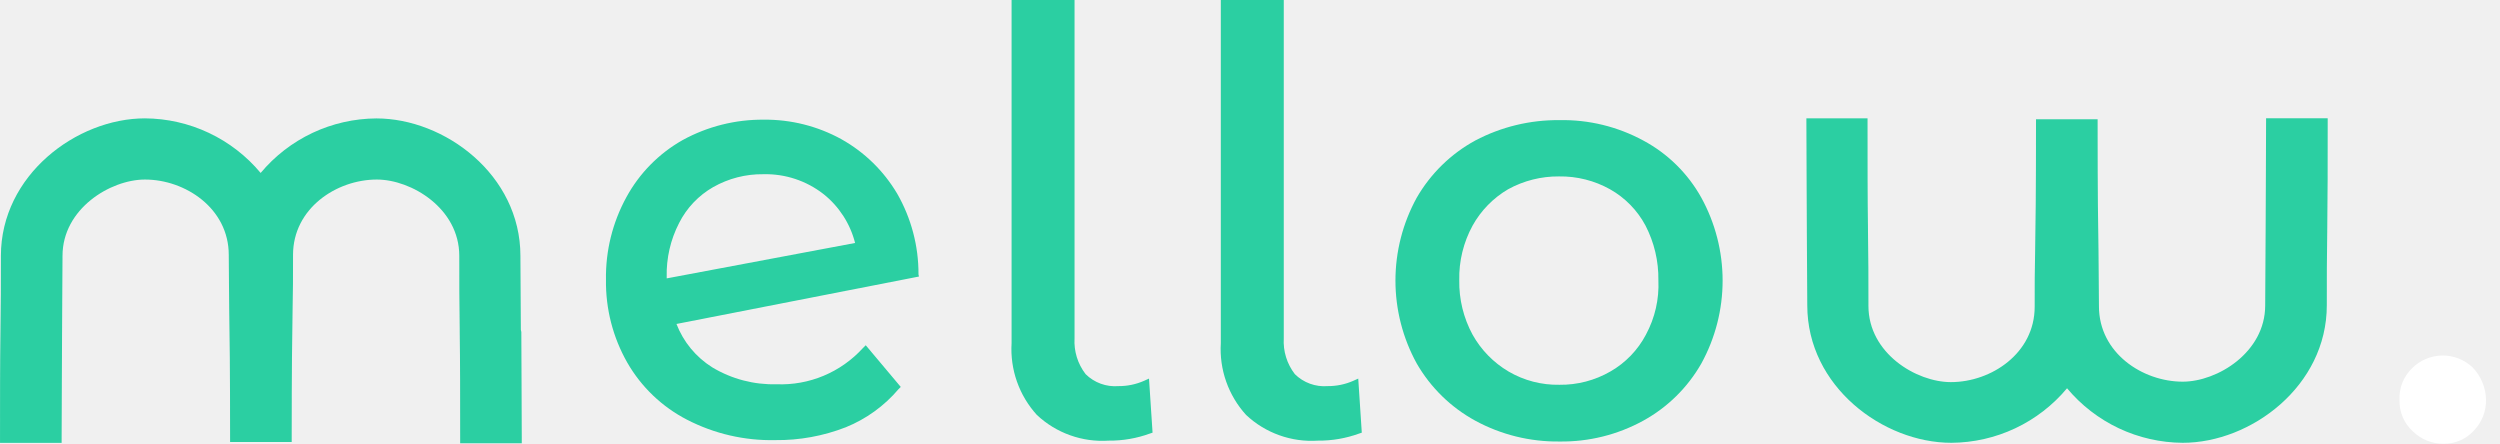
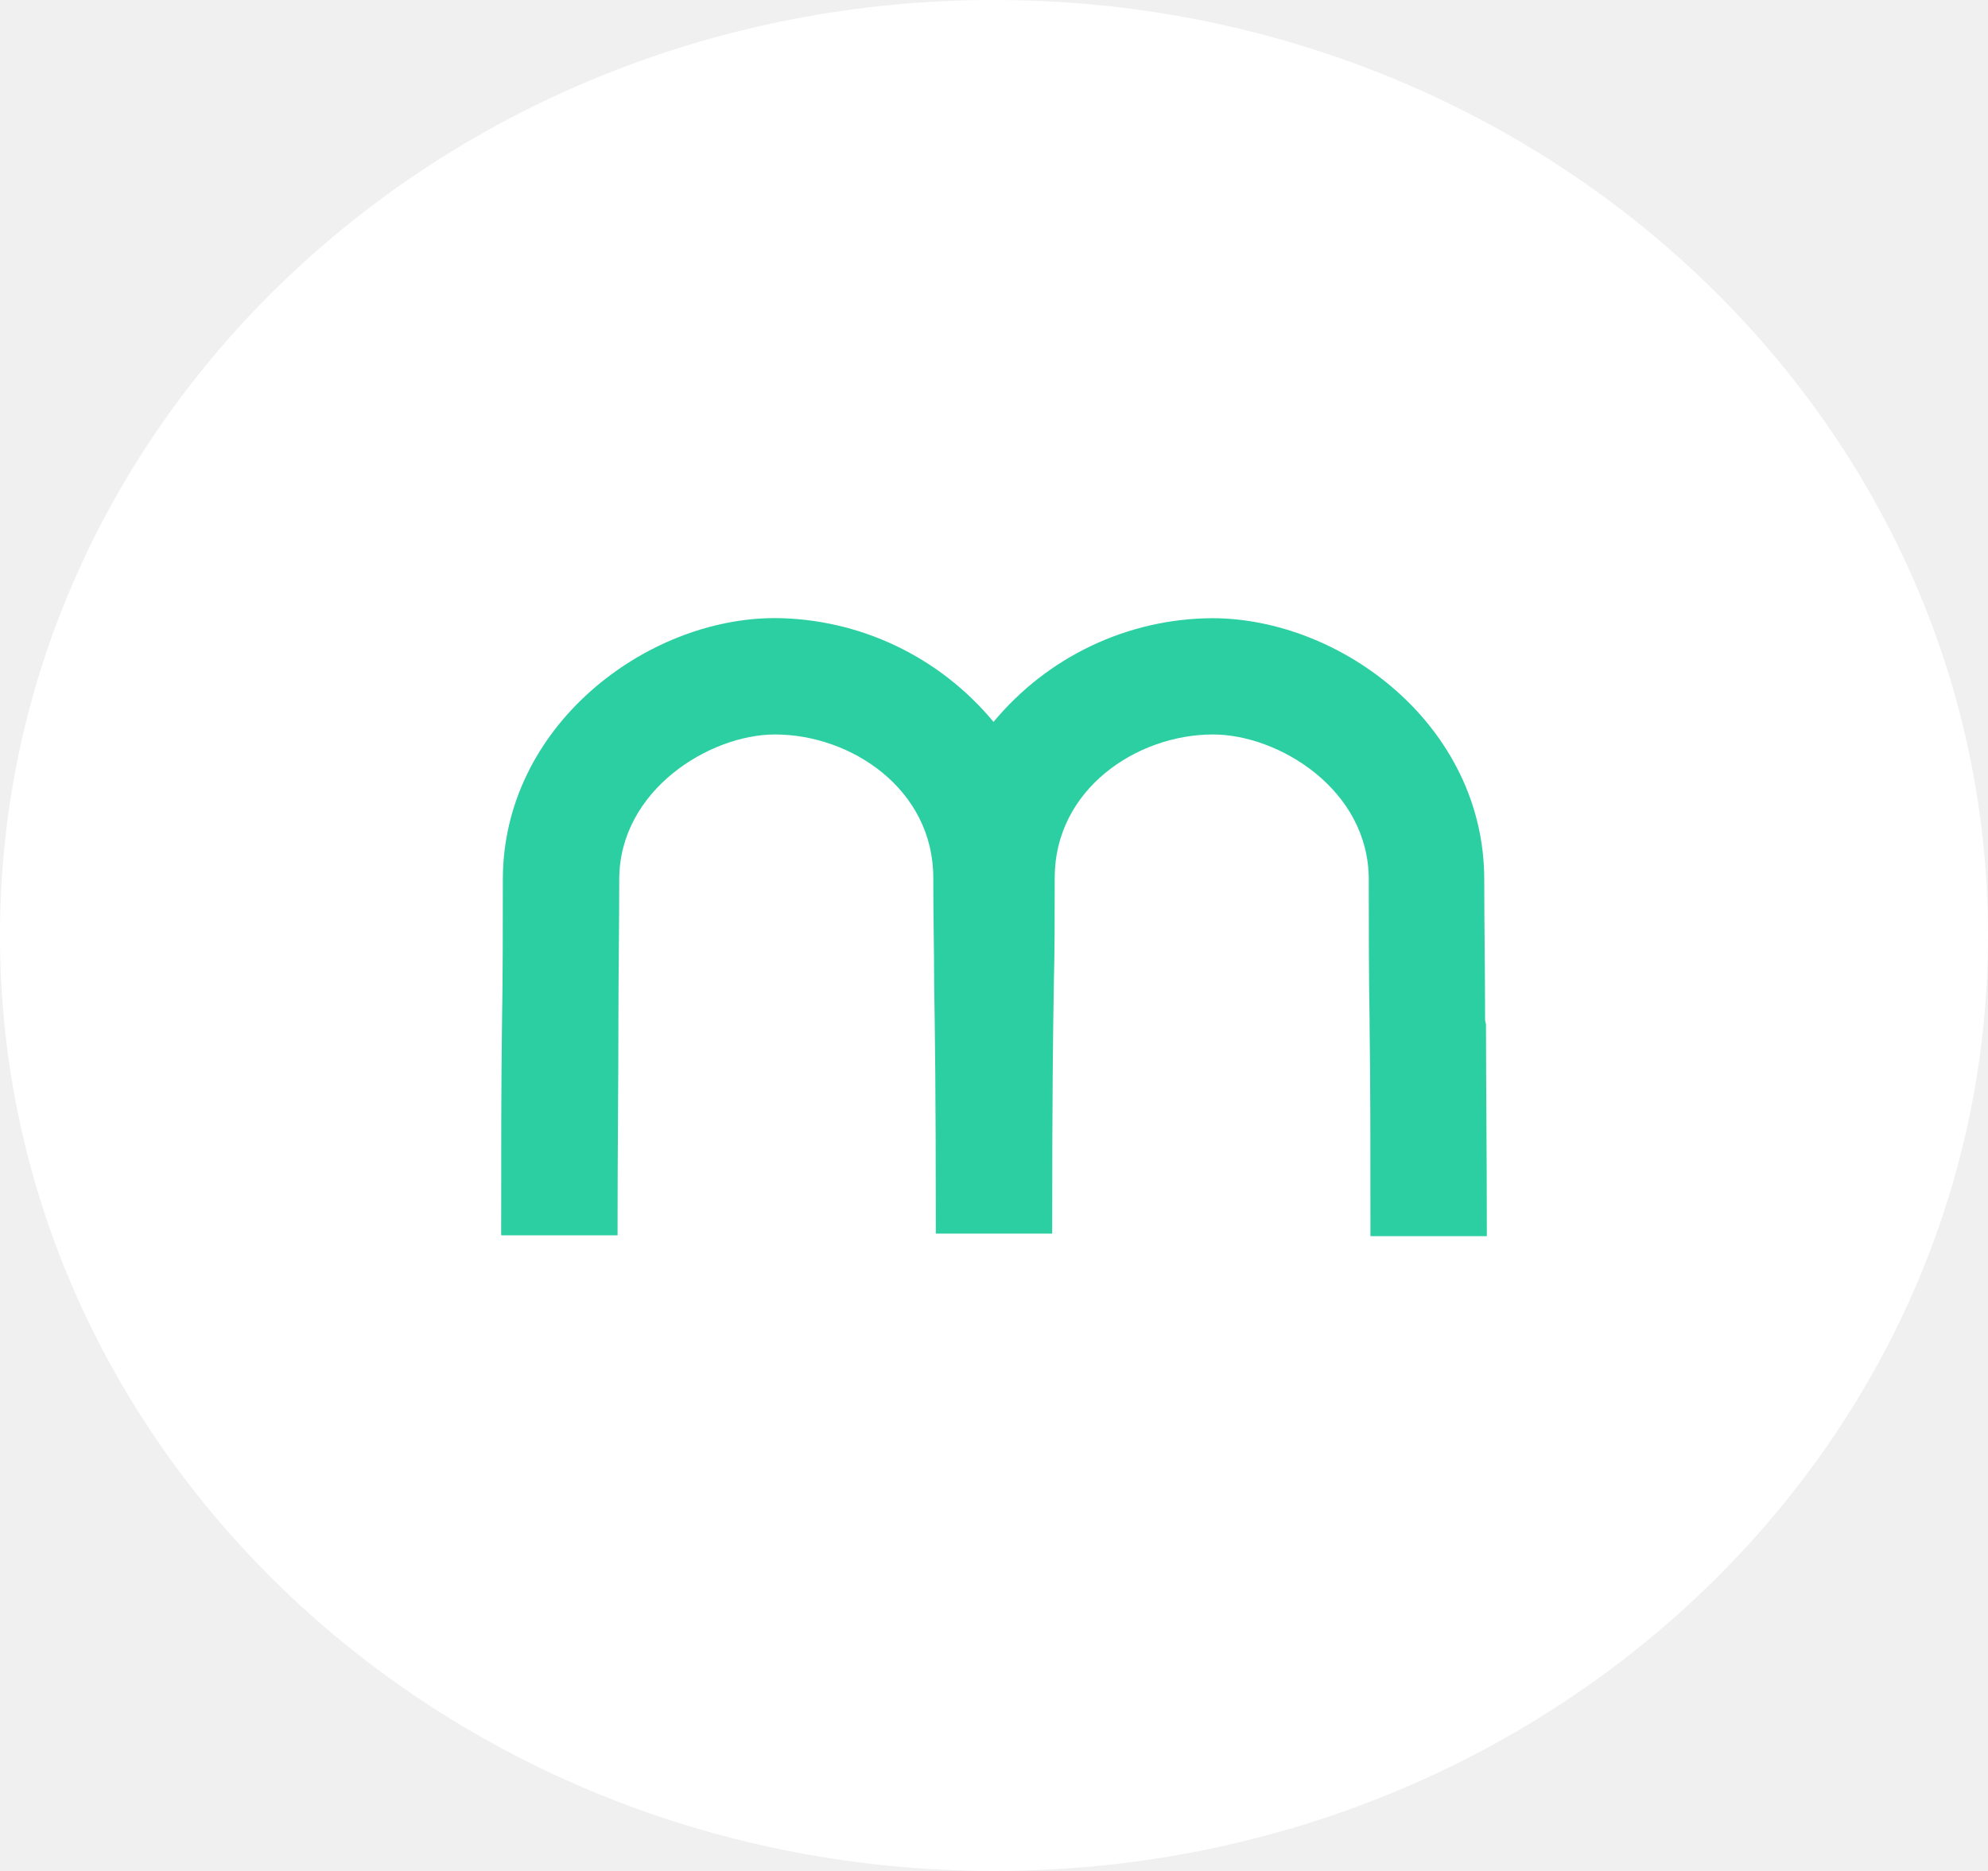
- <svg xmlns="http://www.w3.org/2000/svg" width="169" height="30" viewBox="0 0 169 30" fill="none">
-   <path d="M167.152 24.842C166.596 24.312 165.855 24.022 165.087 24.033C164.319 24.044 163.587 24.356 163.047 24.902C162.764 25.177 162.543 25.509 162.398 25.876C162.254 26.243 162.189 26.636 162.208 27.03C162.194 27.429 162.267 27.826 162.423 28.194C162.578 28.561 162.812 28.89 163.108 29.158C163.659 29.7 164.403 30.002 165.176 29.997H165.206C165.583 30 165.956 29.925 166.302 29.775C166.648 29.625 166.958 29.405 167.214 29.128C167.494 28.845 167.713 28.507 167.857 28.136C168.001 27.765 168.068 27.368 168.053 26.97C168.026 26.174 167.705 25.416 167.152 24.842Z" fill="white" />
-   <path d="M62.09 18.549C62.099 16.636 61.603 14.755 60.652 13.095C59.741 11.554 58.438 10.282 56.876 9.409C55.271 8.525 53.464 8.071 51.632 8.09C49.716 8.073 47.828 8.547 46.148 9.468C44.542 10.374 43.223 11.714 42.342 13.334C41.407 15.041 40.932 16.962 40.964 18.908C40.935 20.869 41.431 22.803 42.402 24.508C43.349 26.16 44.754 27.503 46.447 28.374C48.288 29.323 50.338 29.797 52.41 29.752C54.039 29.77 55.657 29.475 57.175 28.883C58.554 28.325 59.778 27.441 60.741 26.306L60.891 26.156L58.524 23.339L58.314 23.549C57.579 24.351 56.679 24.984 55.675 25.403C54.671 25.823 53.588 26.018 52.501 25.976C50.974 26.018 49.466 25.623 48.156 24.837C47.05 24.146 46.199 23.116 45.729 21.9L62.121 18.694L62.09 18.549ZM45.069 18.819V18.729C45.037 17.459 45.326 16.202 45.908 15.073C46.423 14.055 47.225 13.211 48.215 12.646C49.247 12.062 50.415 11.762 51.601 11.777C53.074 11.74 54.515 12.217 55.676 13.125C56.726 13.963 57.474 15.122 57.804 16.425L45.069 18.819Z" fill="#2BCFA2" />
-   <path d="M77.343 25.741C76.796 25.983 76.203 26.106 75.605 26.101C75.199 26.134 74.791 26.078 74.408 25.938C74.026 25.799 73.678 25.578 73.388 25.292C72.853 24.6 72.587 23.738 72.639 22.865V0H68.383V23.194C68.329 24.076 68.452 24.961 68.745 25.794C69.039 26.628 69.496 27.395 70.091 28.049C70.738 28.657 71.502 29.124 72.338 29.423C73.173 29.722 74.061 29.846 74.946 29.787C75.896 29.796 76.84 29.634 77.733 29.308L77.913 29.248L77.673 25.592L77.343 25.741Z" fill="#2BCFA2" />
-   <path d="M91.487 25.741C90.94 25.983 90.347 26.106 89.749 26.101C89.343 26.134 88.935 26.078 88.552 25.938C88.17 25.799 87.822 25.578 87.532 25.292C86.997 24.6 86.731 23.738 86.783 22.865V0H82.527V23.194C82.473 24.076 82.596 24.961 82.889 25.794C83.183 26.628 83.64 27.395 84.235 28.049C84.882 28.657 85.646 29.124 86.482 29.423C87.317 29.722 88.205 29.846 89.09 29.787C90.04 29.796 90.984 29.634 91.877 29.308L92.057 29.248L91.817 25.592L91.487 25.741Z" fill="#2BCFA2" />
-   <path d="M111.085 9.499C109.348 8.557 107.396 8.082 105.421 8.121C103.438 8.1 101.481 8.574 99.727 9.499C98.078 10.399 96.709 11.737 95.771 13.365C94.827 15.082 94.332 17.009 94.332 18.969C94.332 20.928 94.827 22.855 95.771 24.572C96.709 26.2 98.078 27.538 99.727 28.438C101.473 29.387 103.434 29.871 105.421 29.846C107.399 29.875 109.351 29.39 111.085 28.438C112.725 27.537 114.084 26.198 115.011 24.572C115.954 22.855 116.449 20.928 116.449 18.969C116.449 17.009 115.954 15.082 115.011 13.365C114.101 11.726 112.738 10.383 111.085 9.499V9.499ZM111.265 22.624C110.717 23.664 109.885 24.527 108.865 25.111C107.818 25.716 106.627 26.026 105.419 26.011C104.209 26.034 103.017 25.723 101.973 25.111C100.958 24.511 100.121 23.653 99.546 22.624C98.933 21.494 98.623 20.224 98.646 18.938C98.619 17.652 98.93 16.381 99.546 15.252C100.112 14.233 100.94 13.385 101.946 12.795C103.001 12.214 104.187 11.915 105.392 11.926C106.597 11.907 107.786 12.207 108.838 12.795C109.856 13.368 110.689 14.22 111.238 15.252C111.826 16.39 112.125 17.657 112.107 18.938C112.166 20.22 111.875 21.493 111.265 22.621V22.624Z" fill="#2BCFA2" />
-   <path d="M153.187 8.241C153.187 11.088 153.157 13.395 153.157 15.493C153.157 17.293 153.127 18.939 153.127 20.647C153.127 23.823 149.891 25.801 147.553 25.801C144.826 25.801 141.889 23.853 141.889 20.707C141.889 19.239 141.859 18.22 141.859 16.991C141.829 15.343 141.799 13.065 141.799 8.301V8.061H137.634V8.301C137.634 13.066 137.604 15.343 137.574 17.051C137.544 18.251 137.544 19.268 137.544 20.737C137.544 23.883 134.607 25.831 131.88 25.831C129.543 25.831 126.306 23.883 126.306 20.677C126.306 18.999 126.306 17.377 126.276 15.643V15.493C126.246 13.393 126.246 11.088 126.246 8.241V8.001H122.112V8.241C122.112 11.088 122.142 13.425 122.142 15.523V15.643C122.142 17.381 122.172 18.969 122.172 20.643C122.172 26.127 127.296 29.933 131.911 29.933C133.404 29.924 134.877 29.59 136.228 28.954C137.579 28.317 138.775 27.393 139.732 26.247C140.689 27.393 141.885 28.317 143.235 28.954C144.586 29.59 146.06 29.924 147.553 29.933C152.168 29.933 157.292 26.097 157.292 20.643C157.292 18.935 157.292 17.287 157.322 15.519C157.352 13.391 157.352 11.084 157.352 8.237V7.997H153.187V8.241Z" fill="#2BCFA2" />
-   <path d="M35.21 22.295C35.21 20.557 35.18 18.969 35.18 17.295C35.18 11.811 30.056 8.005 25.441 8.005C23.948 8.014 22.474 8.348 21.123 8.984C19.773 9.621 18.577 10.545 17.62 11.691C16.663 10.544 15.468 9.62 14.117 8.982C12.767 8.345 11.293 8.01 9.8 8.001C5.185 8.001 0.061 11.837 0.061 17.291C0.061 18.999 0.061 20.647 0.031 22.415C0.001 24.543 0.001 26.85 0.001 29.697V29.937H4.166V29.697C4.166 26.85 4.196 24.543 4.196 22.445C4.196 20.645 4.226 18.999 4.226 17.291C4.226 14.115 7.462 12.137 9.8 12.137C12.527 12.137 15.464 14.085 15.464 17.231C15.464 18.669 15.494 19.688 15.494 20.947C15.524 22.715 15.554 24.903 15.554 29.637V29.877H19.719V29.637C19.719 24.937 19.749 22.715 19.779 20.947C19.809 19.718 19.809 18.67 19.809 17.231C19.809 14.085 22.746 12.137 25.473 12.137C27.81 12.137 31.047 14.085 31.047 17.291C31.047 18.969 31.047 20.591 31.077 22.325V22.475C31.107 24.575 31.107 26.88 31.107 29.727V29.967H35.272V29.727C35.272 26.88 35.242 24.543 35.242 22.445L35.21 22.295Z" fill="#2BCFA2" />
+ <svg xmlns="http://www.w3.org/2000/svg" width="119" height="112" viewBox="0 0 119 112" fill="none">
+   <ellipse cx="59.5" cy="56" rx="59.5" ry="56" fill="white" />
+   <path d="M88.896 61.077C88.896 58.15 88.846 55.475 88.846 52.655C88.846 43.418 80.275 37.007 72.555 37.007C70.057 37.021 67.593 37.584 65.333 38.657C63.073 39.729 61.073 41.285 59.472 43.215C57.872 41.284 55.873 39.727 53.614 38.653C51.354 37.58 48.889 37.016 46.391 37C38.672 37 30.1 43.461 30.1 52.648C30.1 55.525 30.1 58.301 30.05 61.279C30 64.864 30 68.75 30 73.545V73.949H36.967V73.545C36.967 68.75 37.017 64.864 37.017 61.33C37.017 58.298 37.067 55.525 37.067 52.648C37.067 47.298 42.48 43.967 46.391 43.967C50.953 43.967 55.866 47.248 55.866 52.547C55.866 54.969 55.916 56.686 55.916 58.806C55.966 61.785 56.017 65.47 56.017 73.444V73.848H62.983V73.444C62.983 65.527 63.034 61.785 63.084 58.806C63.134 56.736 63.134 54.971 63.134 52.547C63.134 47.248 68.047 43.967 72.609 43.967C76.518 43.967 81.933 47.248 81.933 52.648C81.933 55.475 81.933 58.207 81.983 61.128V61.38C82.033 64.918 82.033 68.8 82.033 73.596V74H89V73.596C89 68.8 88.95 64.864 88.95 61.33L88.896 61.077Z" fill="#2BCFA2" />
</svg>
